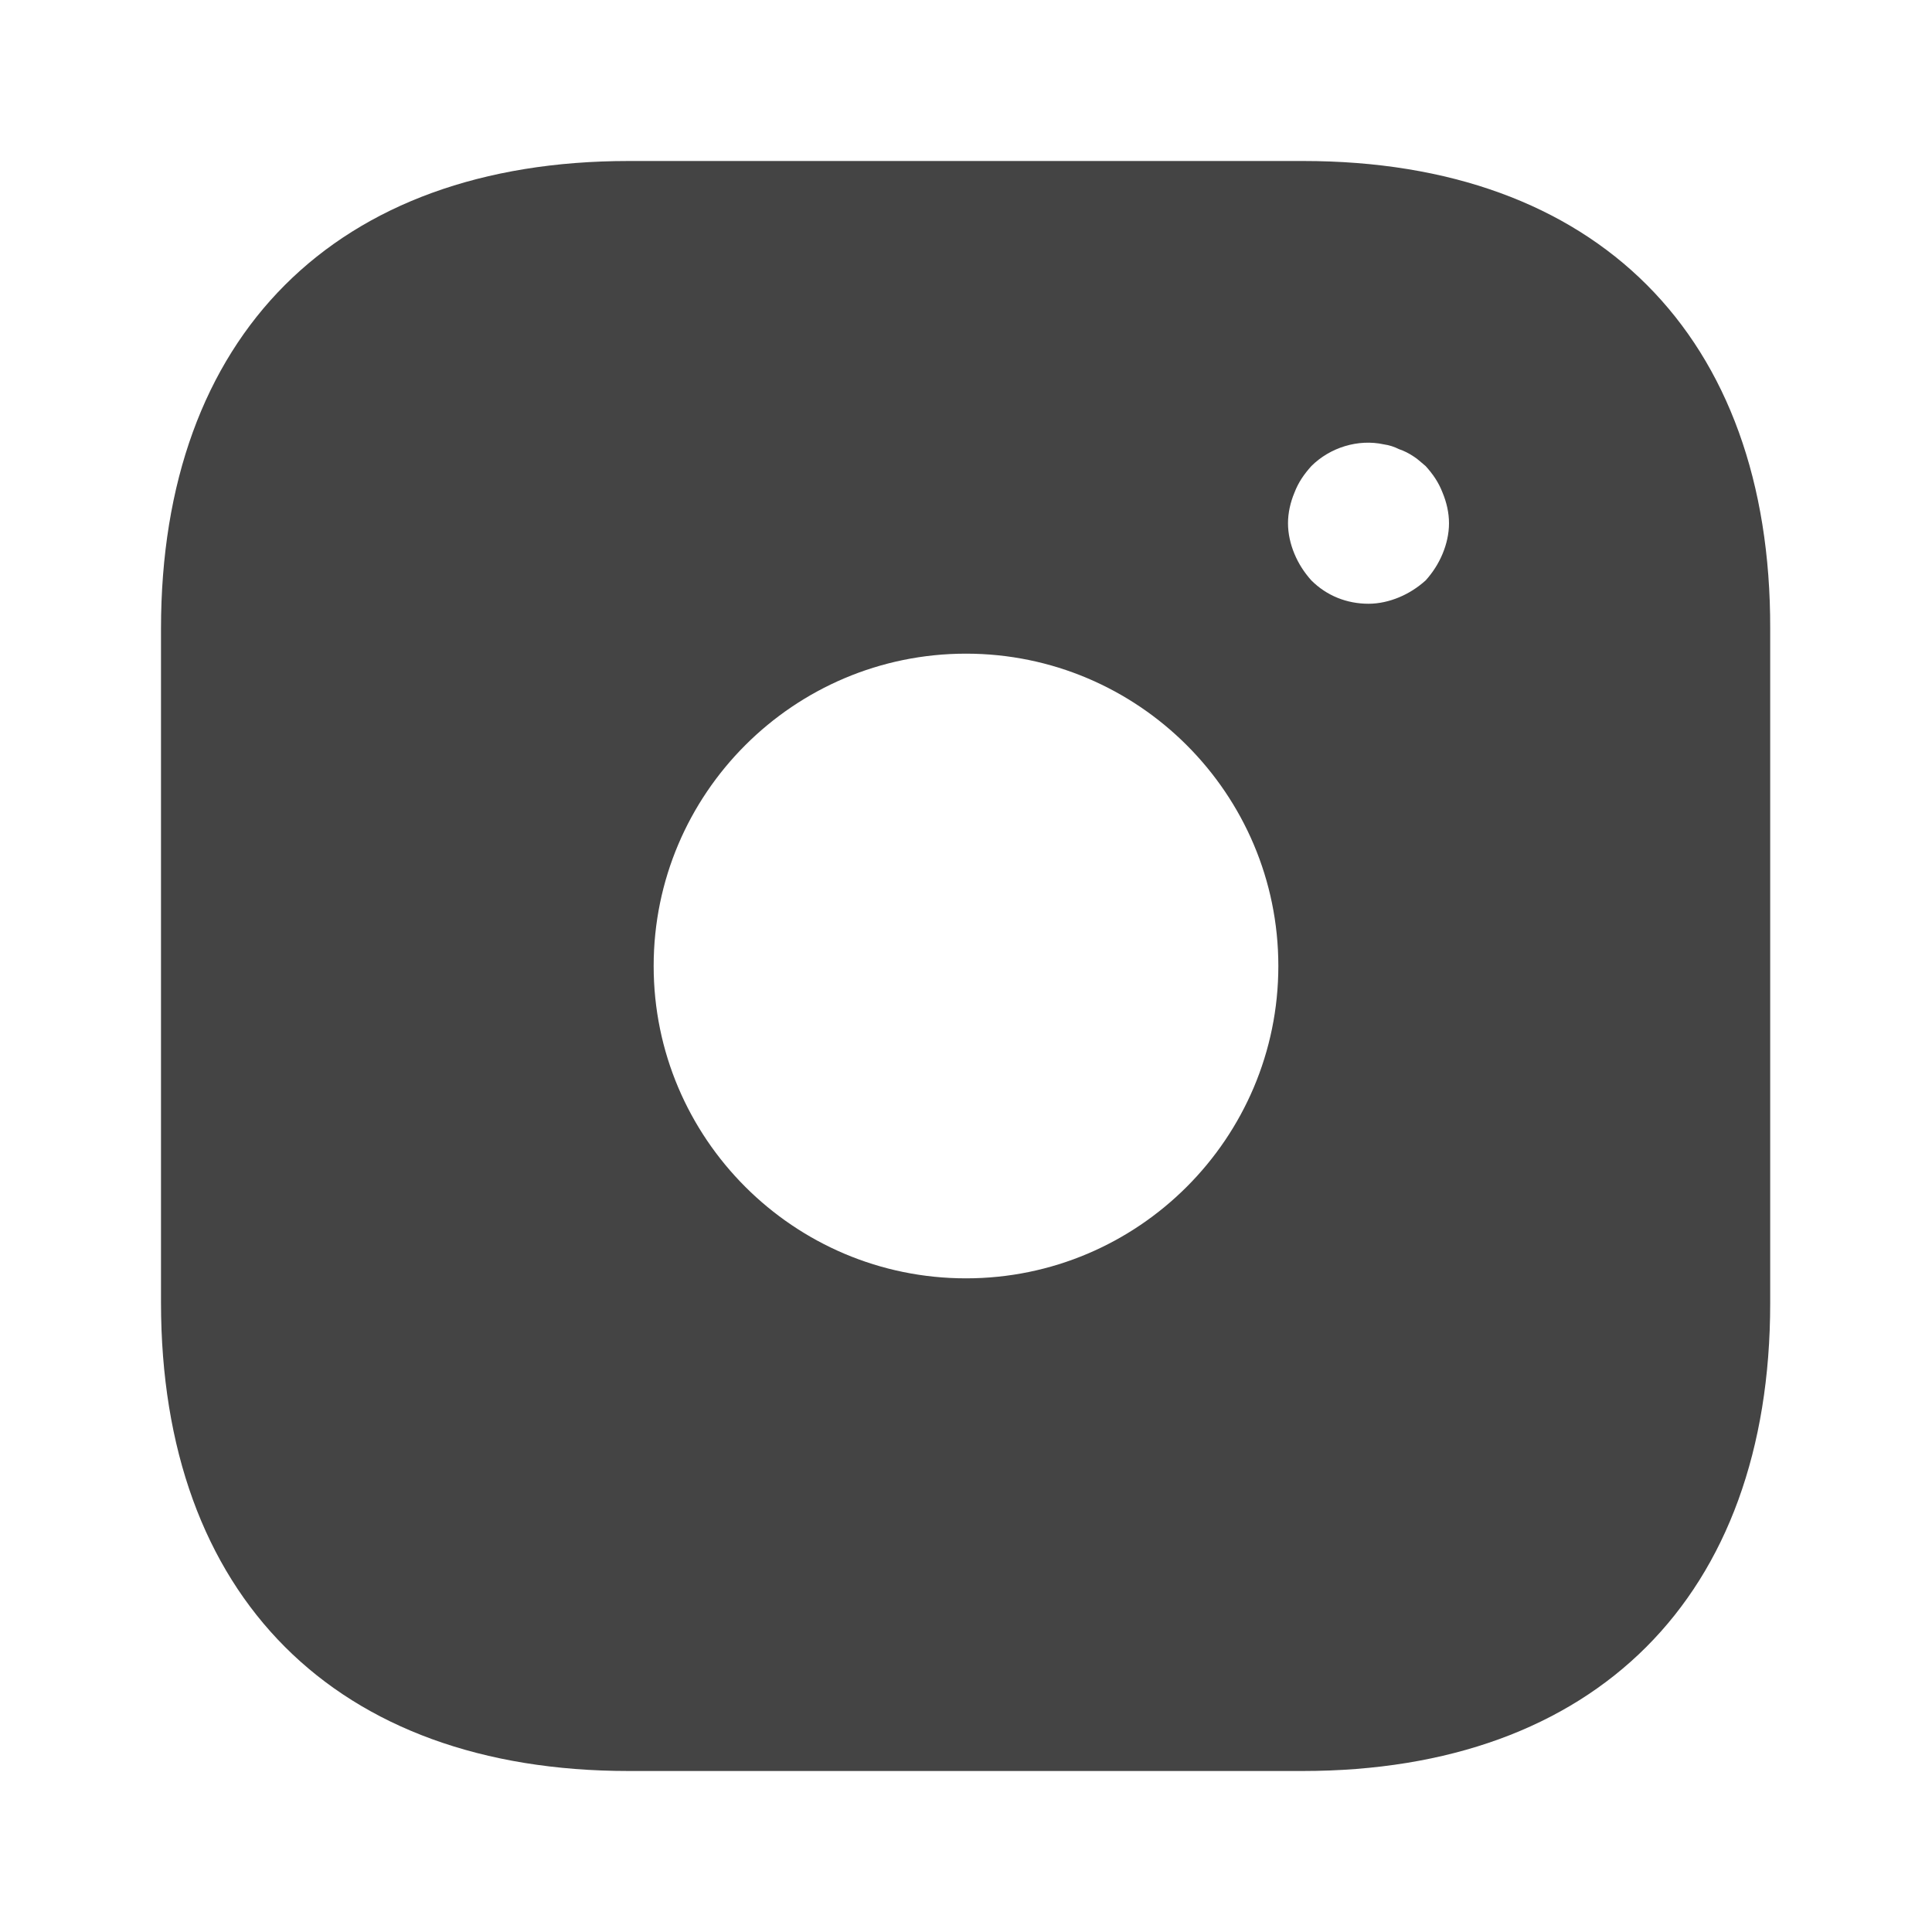
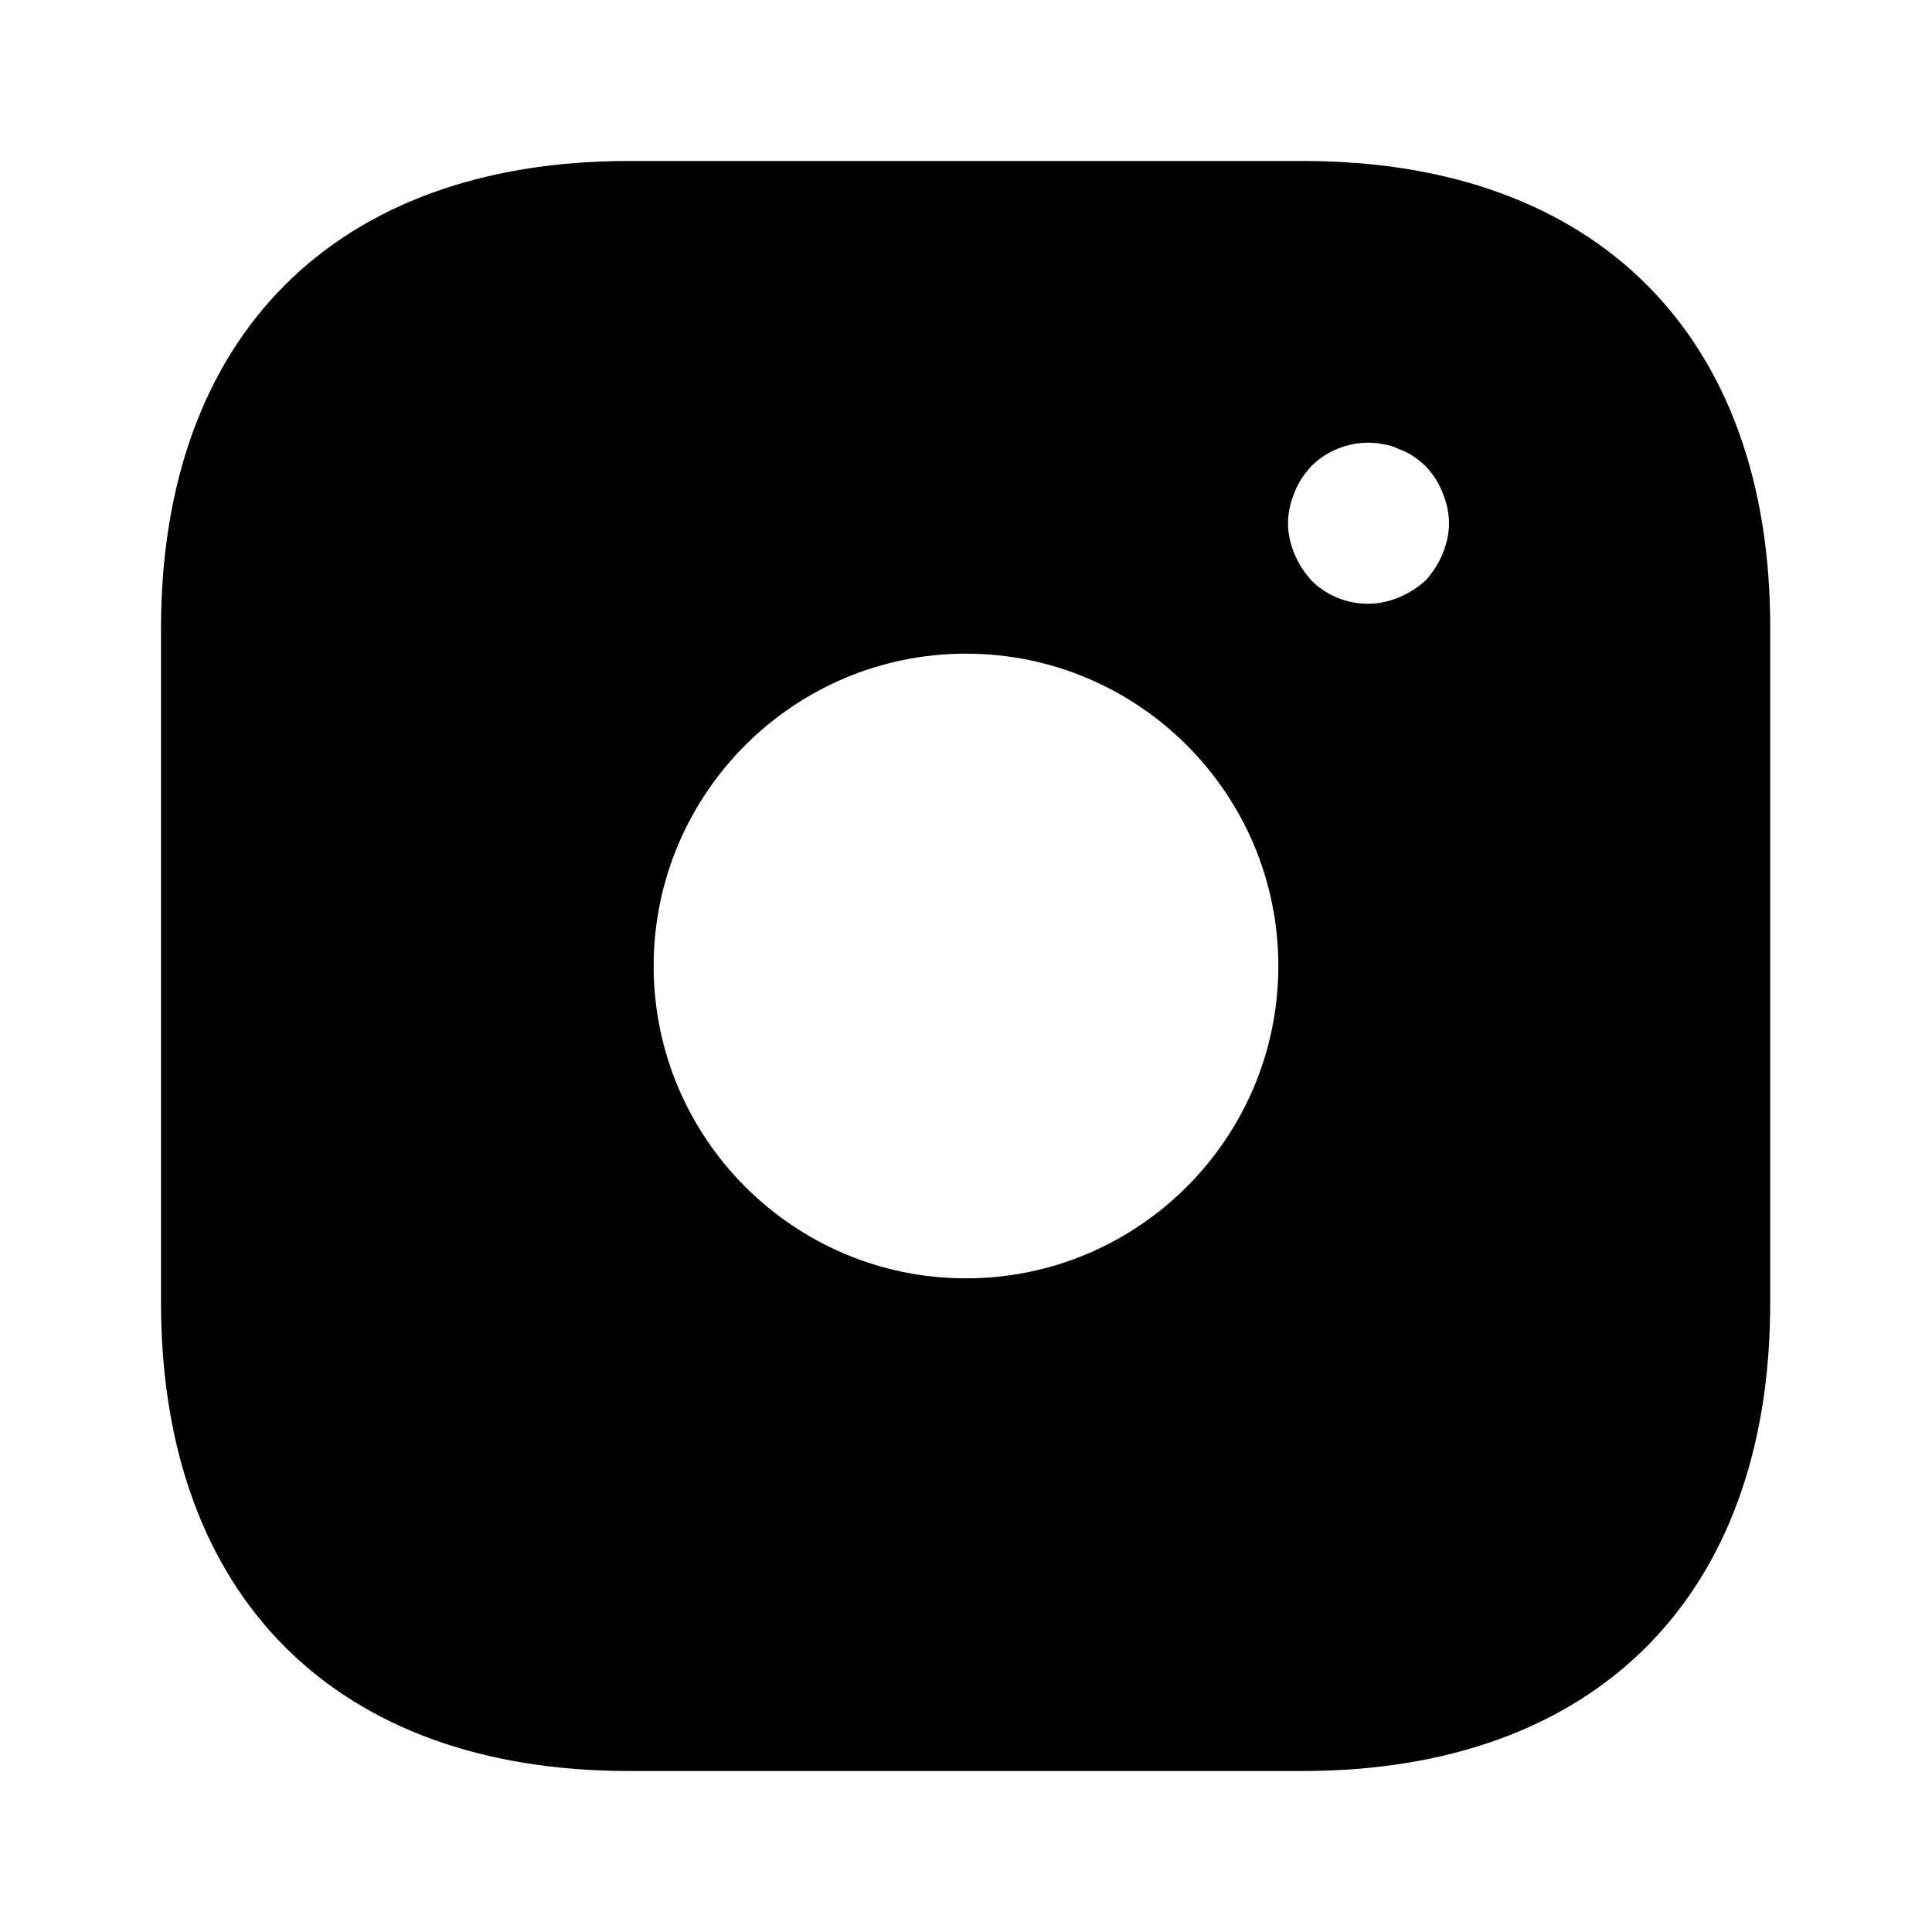
<svg xmlns="http://www.w3.org/2000/svg" width="800px" height="800px" viewBox="0 0 24 24" fill="none">
-   <path d="M16.19 2H7.81C4.17 2 2 4.17 2 7.81V16.18C2 19.83 4.17 22 7.81 22H16.18C19.82 22 21.99 19.83 21.99 16.19V7.81C22 4.17 19.83 2 16.19 2ZM12 15.88C9.86 15.88 8.12 14.14 8.12 12C8.12 9.86 9.86 8.12 12 8.12C14.14 8.12 15.88 9.86 15.88 12C15.88 14.14 14.14 15.88 12 15.88ZM17.92 6.88C17.87 7 17.8 7.11 17.71 7.21C17.61 7.3 17.5 7.37 17.38 7.42C17.26 7.47 17.13 7.5 17 7.5C16.73 7.5 16.48 7.4 16.29 7.21C16.2 7.11 16.13 7 16.08 6.88C16.03 6.76 16 6.63 16 6.5C16 6.37 16.03 6.24 16.08 6.12C16.13 5.99 16.2 5.89 16.29 5.79C16.52 5.56 16.87 5.45 17.19 5.52C17.26 5.53 17.32 5.55 17.38 5.58C17.44 5.6 17.5 5.63 17.56 5.67C17.61 5.7 17.66 5.75 17.71 5.79C17.8 5.89 17.87 5.99 17.92 6.12C17.97 6.24 18 6.37 18 6.5C18 6.63 17.97 6.76 17.92 6.88Z" fill="#444444" />
+   <path d="M16.19 2H7.81C4.17 2 2 4.17 2 7.81V16.18C2 19.83 4.17 22 7.81 22H16.18C19.82 22 21.99 19.83 21.99 16.19V7.81C22 4.17 19.83 2 16.19 2ZM12 15.88C9.86 15.88 8.12 14.14 8.12 12C8.12 9.86 9.86 8.12 12 8.12C14.14 8.12 15.88 9.86 15.88 12C15.88 14.14 14.14 15.88 12 15.88ZM17.92 6.88C17.87 7 17.8 7.11 17.71 7.21C17.61 7.3 17.5 7.37 17.38 7.42C17.26 7.47 17.13 7.5 17 7.5C16.73 7.5 16.48 7.4 16.29 7.21C16.2 7.11 16.13 7 16.08 6.88C16.03 6.76 16 6.63 16 6.5C16 6.37 16.03 6.24 16.08 6.12C16.13 5.99 16.2 5.89 16.29 5.79C16.52 5.56 16.87 5.45 17.19 5.52C17.26 5.53 17.32 5.55 17.38 5.58C17.44 5.6 17.5 5.63 17.56 5.67C17.61 5.7 17.66 5.75 17.71 5.79C17.8 5.89 17.87 5.99 17.92 6.12C17.97 6.24 18 6.37 18 6.5C18 6.63 17.97 6.76 17.92 6.88Z" fill="currentColor" />
</svg>
